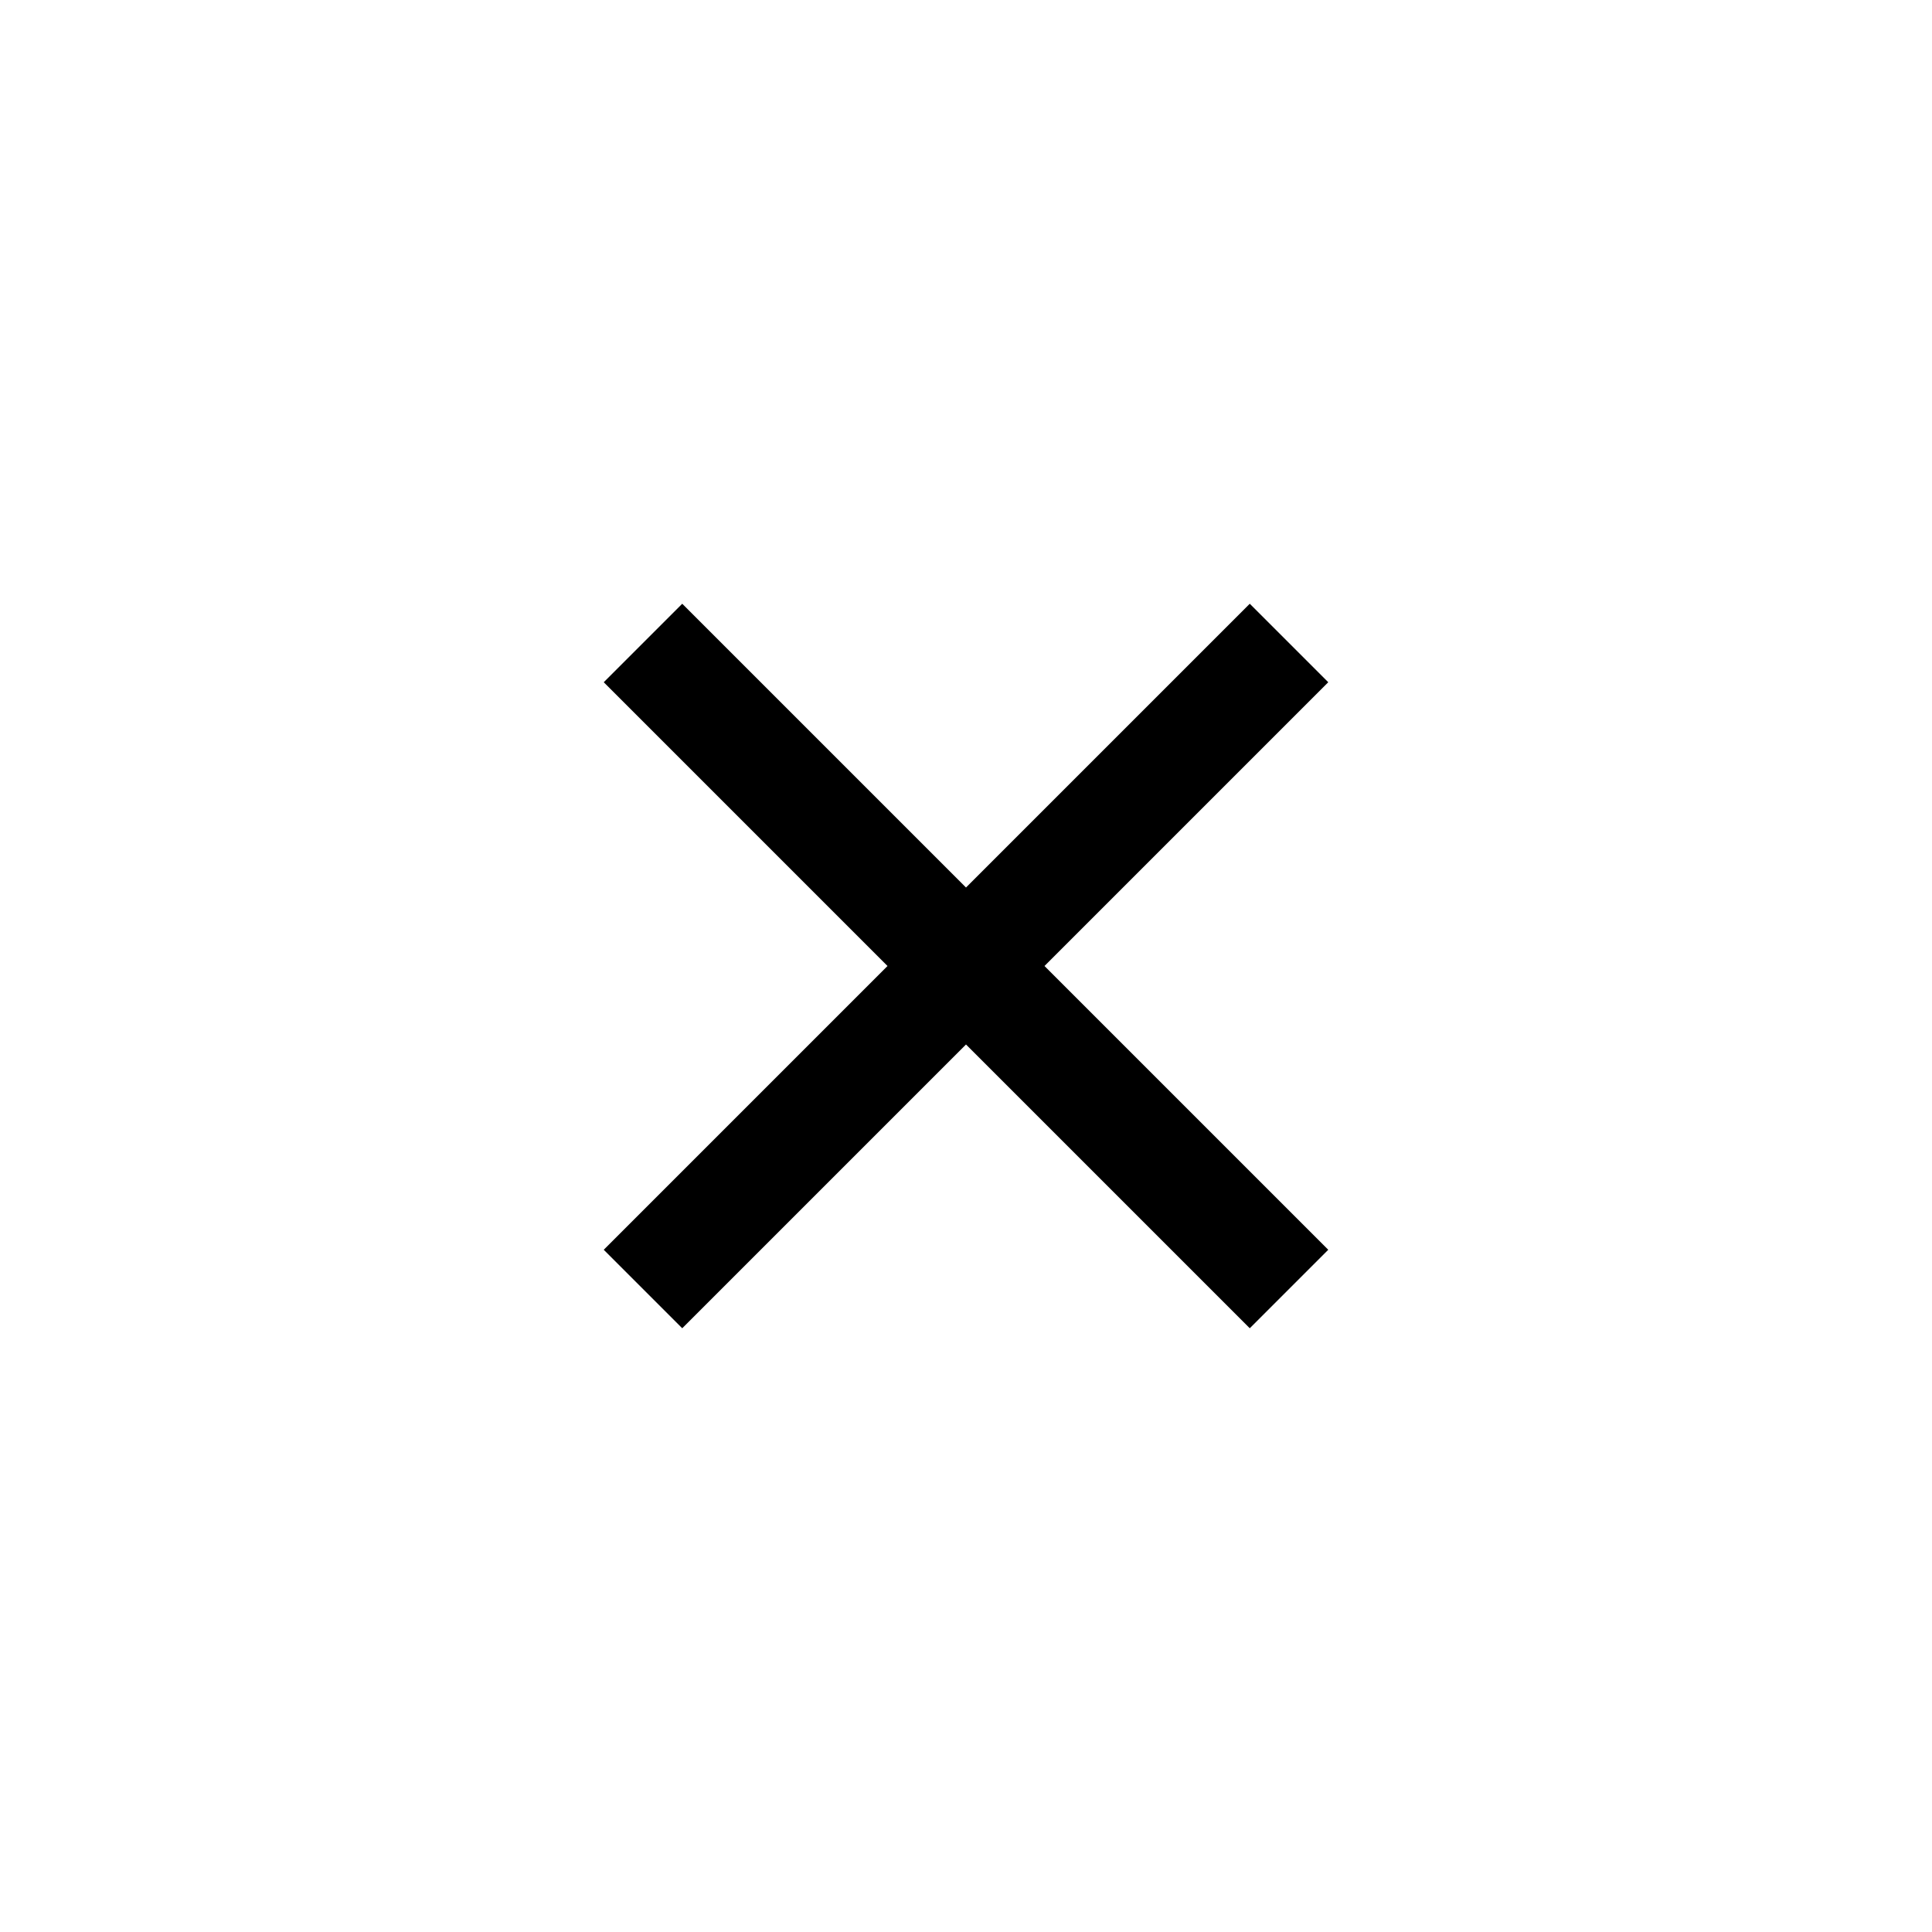
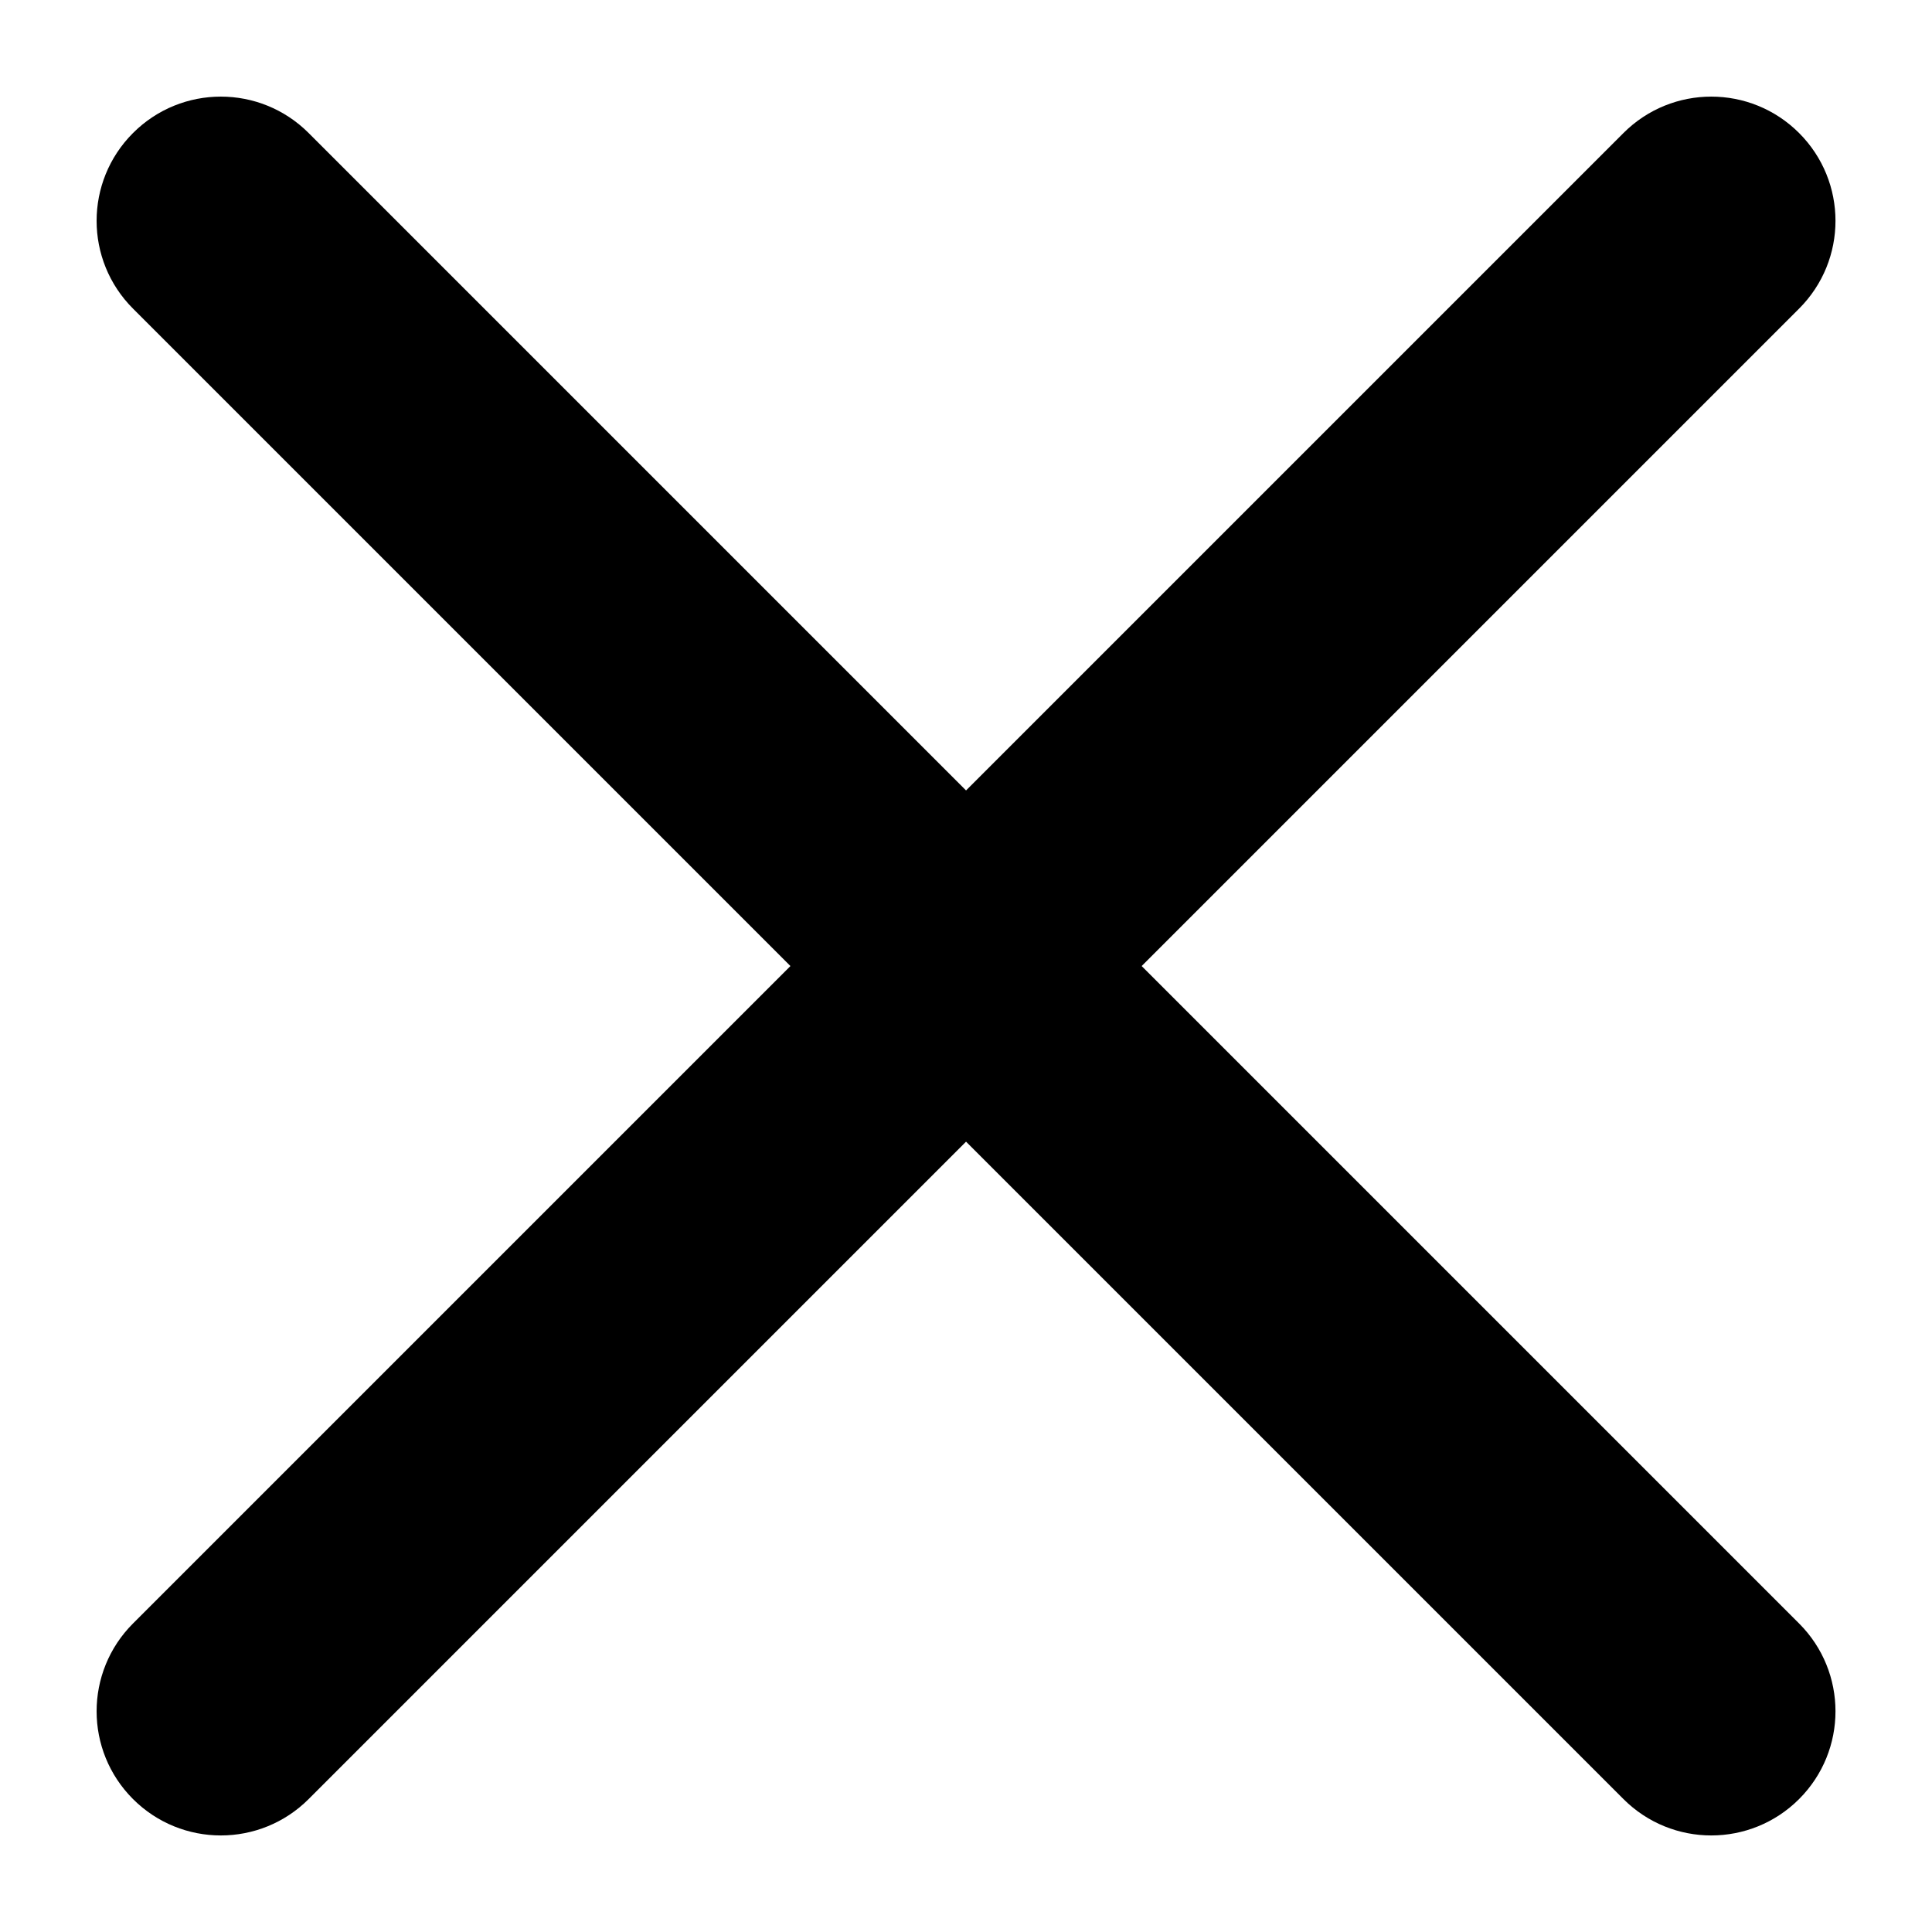
- <svg xmlns="http://www.w3.org/2000/svg" version="1.1" id="Layer_1" x="0px" y="0px" viewBox="0 0 32 32" enable-background="new 0 0 32 32" xml:space="preserve">
-   <polygon points="22,11.3 20.7,10 16,14.7 11.3,10 10,11.3 14.7,16 10,20.7 11.3,22 16,17.3 20.7,22 22,20.7 17.3,16 " />
+ <svg xmlns="http://www.w3.org/2000/svg" width="40" height="40" viewBox="0 0 40 40">
+   <path d="M23.637 20.001l13.611-13.611c1.005-1.005 1.005-2.631 0-3.636-1.005-1.005-2.631-1.005-3.636 0l-13.611 13.611-13.611-13.611c-1.005-1.005-2.631-1.005-3.636 0-1.005 1.005-1.005 2.631 0 3.636l13.611 13.611-13.611 13.611c-1.005 1.005-1.005 2.631 0 3.636.501.501 1.16.753 1.818.753.658 0 1.317-.252 1.818-.753l13.611-13.611 13.611 13.611c.501.501 1.16.753 1.818.753.658 0 1.317-.252 1.818-.753 1.005-1.005 1.005-2.631 0-3.636l-13.611-13.611" />
</svg>
